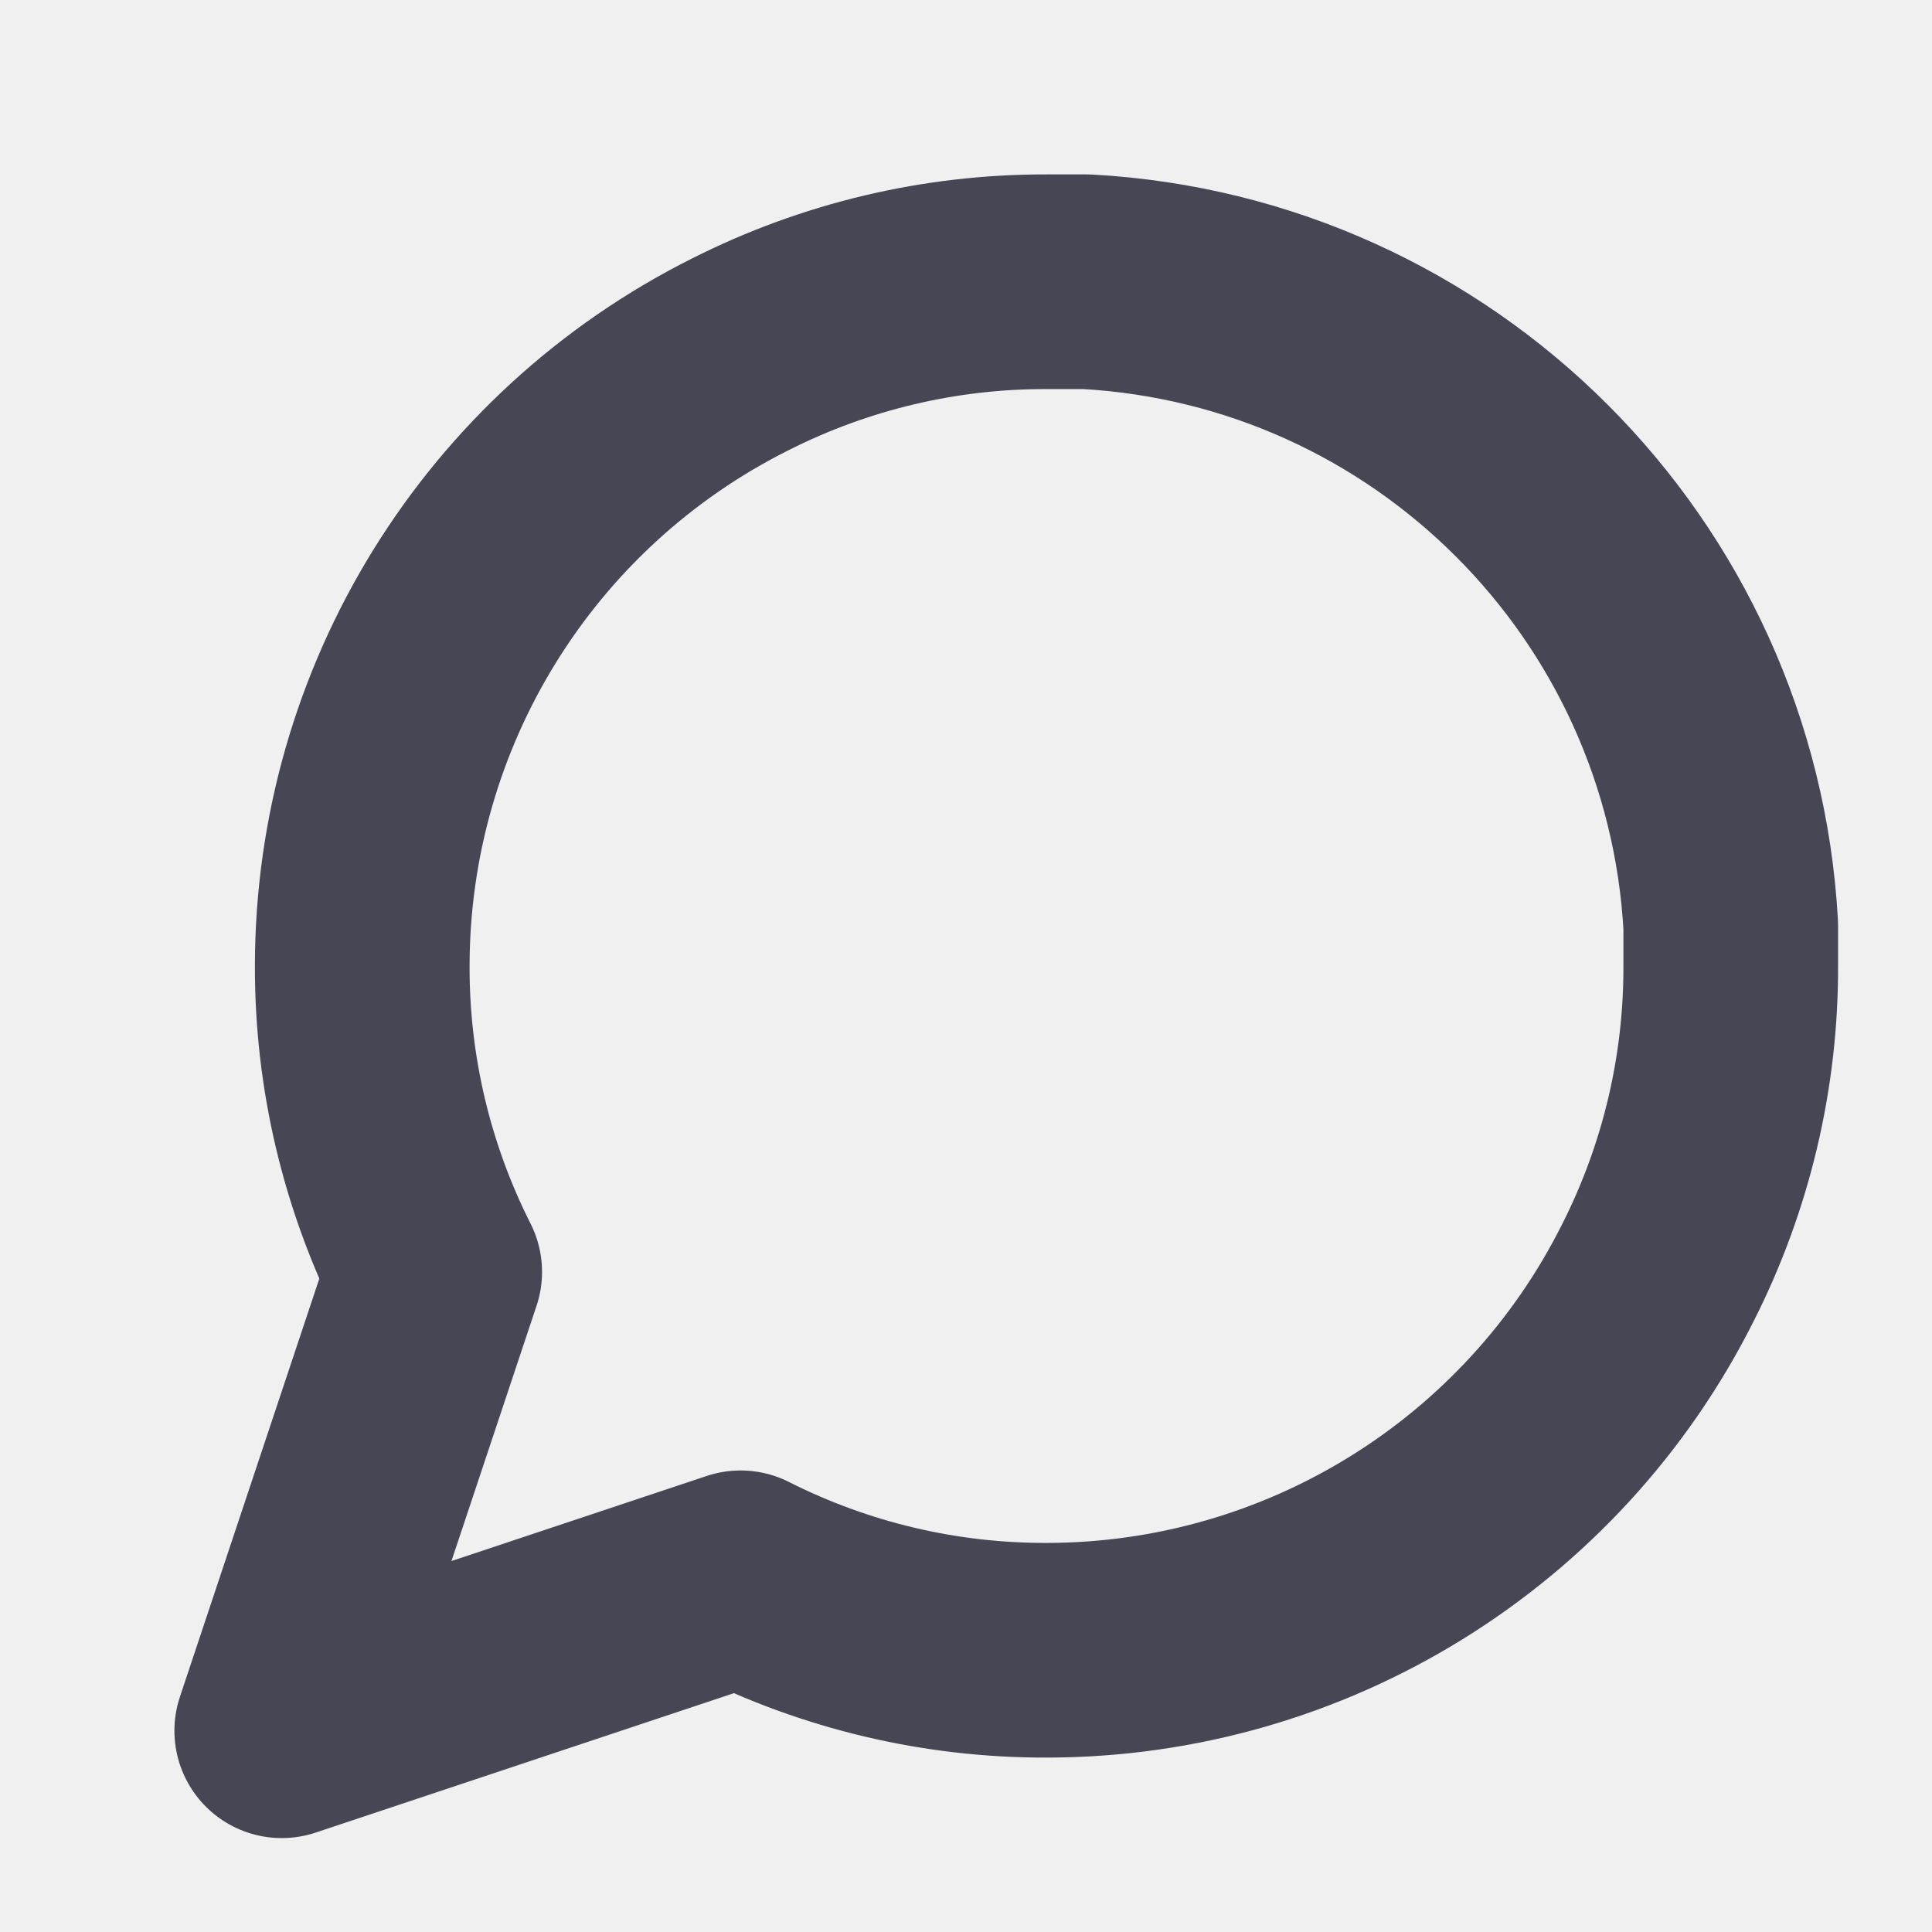
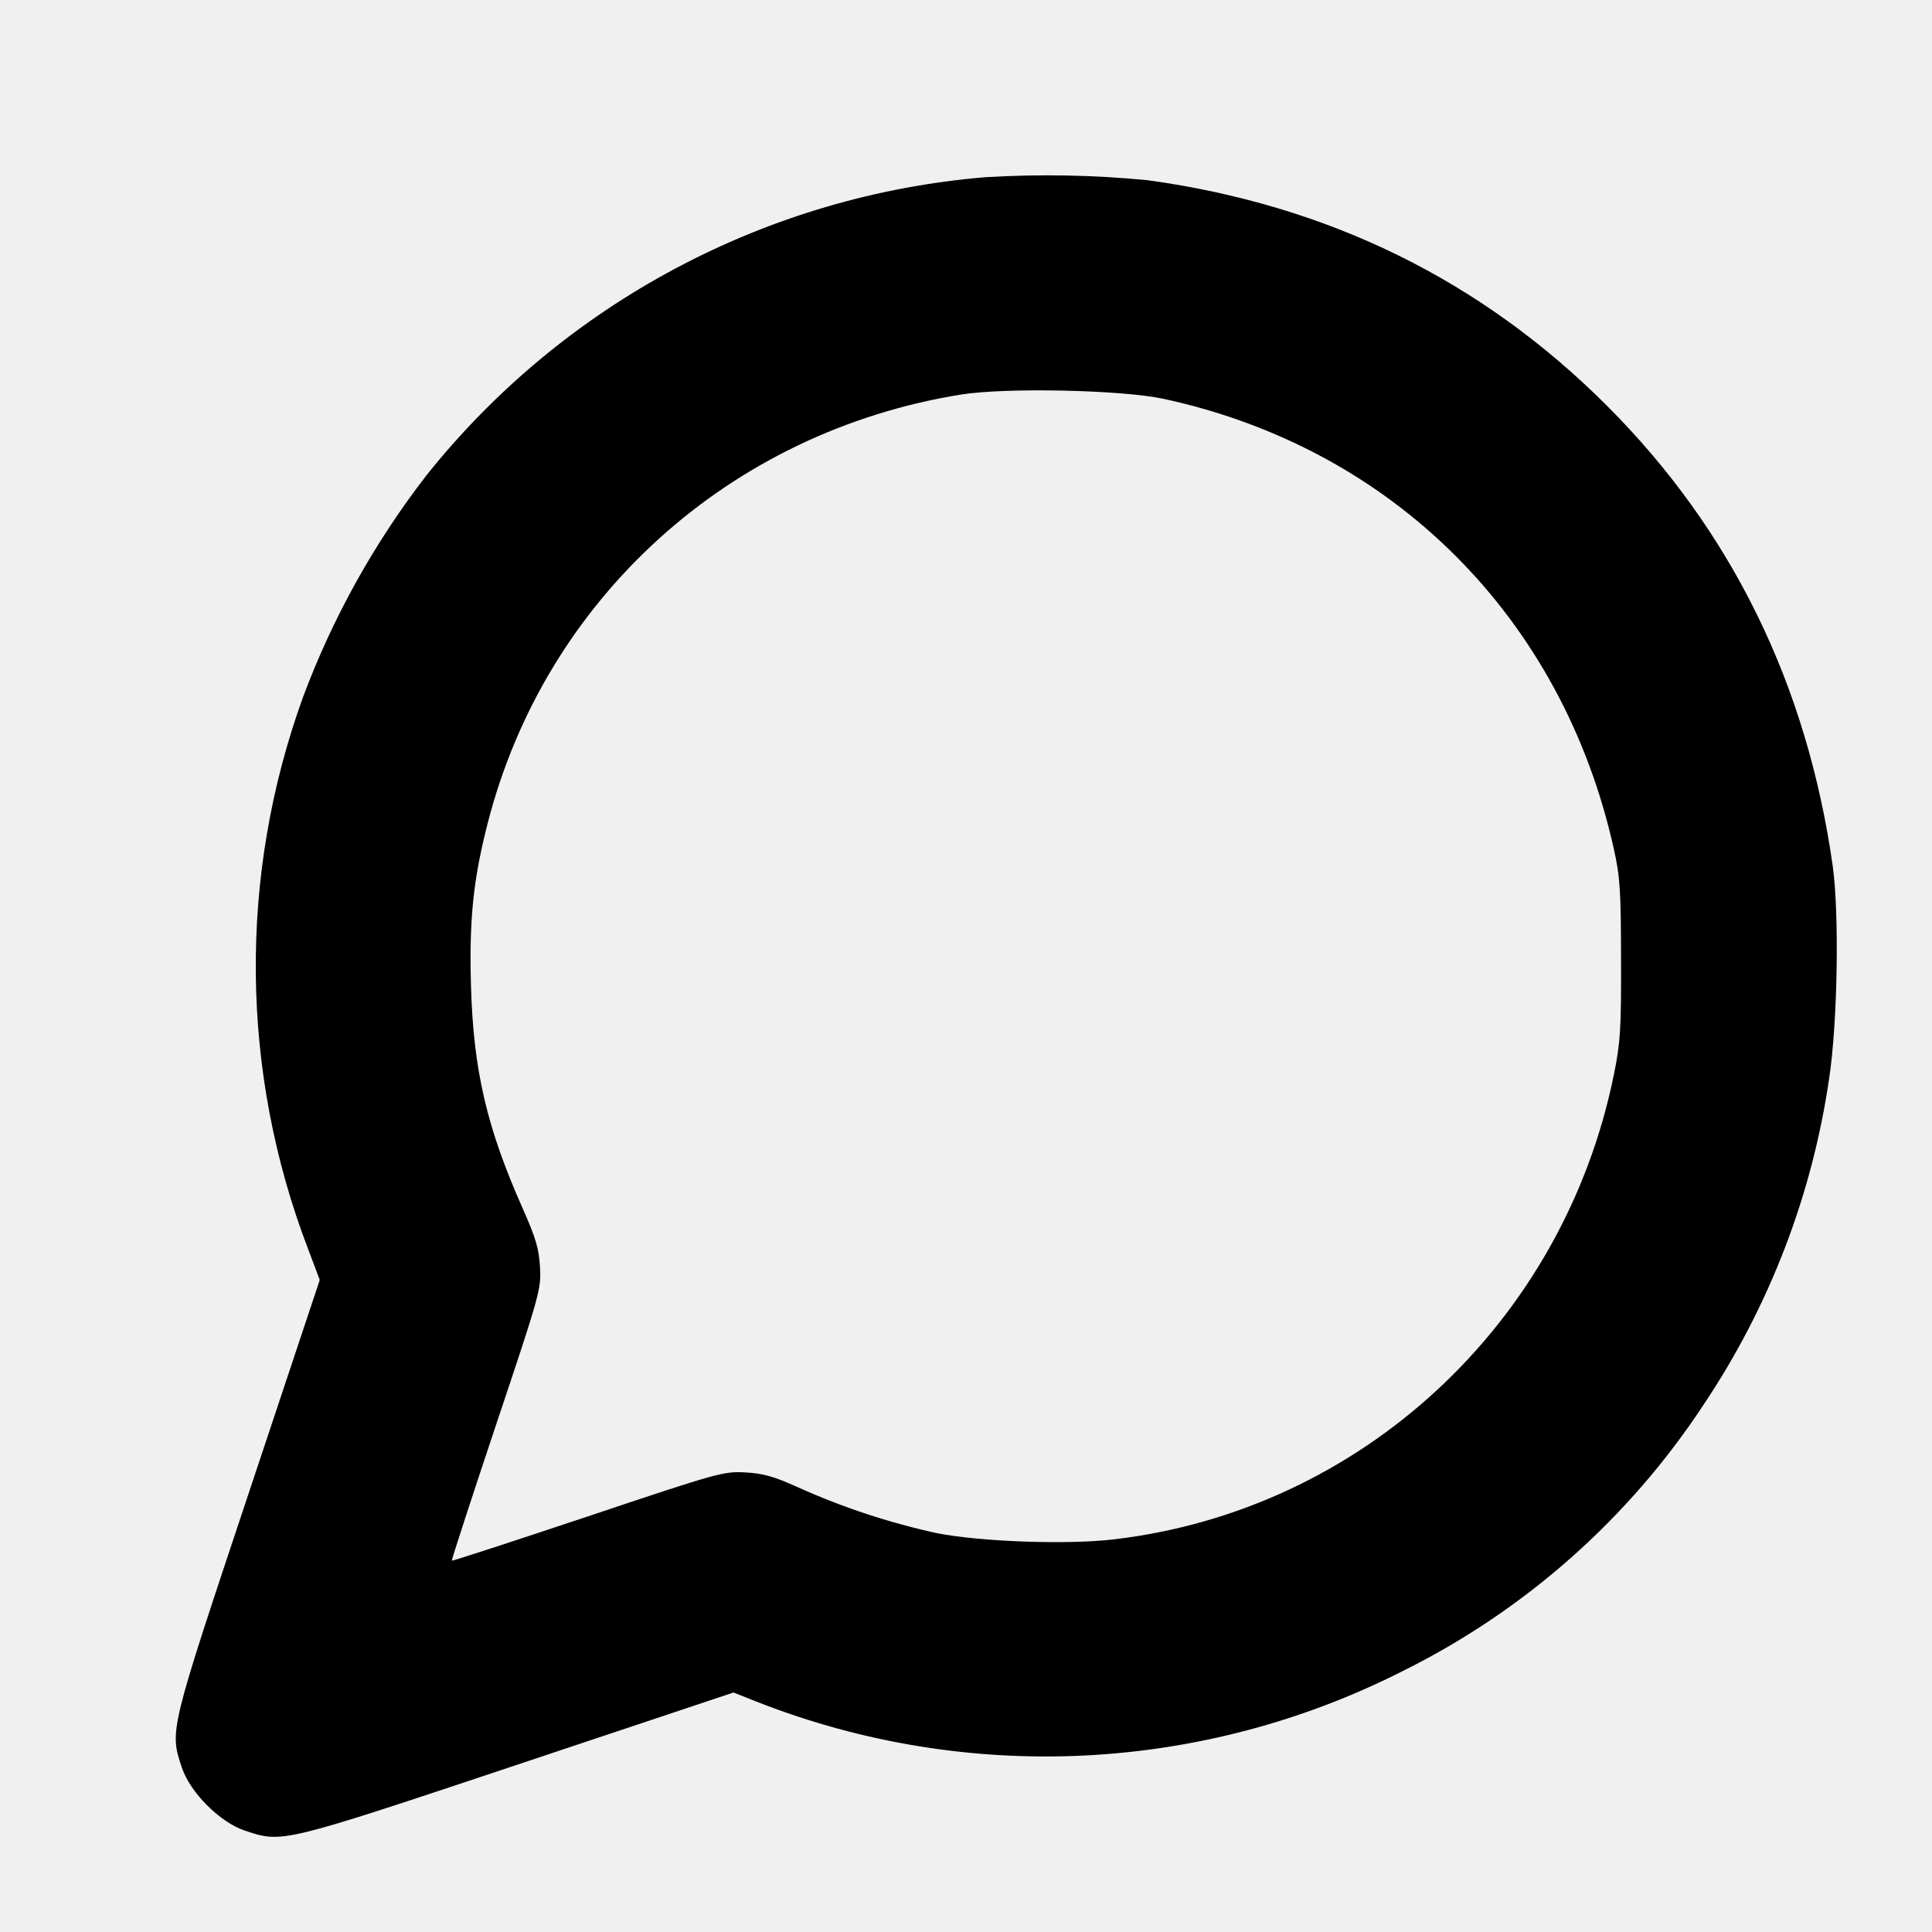
- <svg xmlns="http://www.w3.org/2000/svg" id="comments" width="18" height="18" viewBox="0 0 18 18">
-   <rect id="container" width="18" height="18" fill="#fff" opacity="0" />
-   <path id="Icon_feather-message-circle" data-name="Icon feather-message-circle" d="M18,10.875a6.285,6.285,0,0,1-.675,2.85,6.375,6.375,0,0,1-5.7,3.525,6.285,6.285,0,0,1-2.85-.675L4.5,18l1.425-4.275a6.285,6.285,0,0,1-.675-2.85,6.375,6.375,0,0,1,3.525-5.7,6.285,6.285,0,0,1,2.85-.675H12a6.36,6.36,0,0,1,6,6Z" transform="translate(-1.875 -1.875)" fill="none" stroke="#464655" stroke-linecap="round" stroke-linejoin="round" stroke-width="2" />
+ <svg xmlns="http://www.w3.org/2000/svg" width="24" height="24" viewBox="0 0 24 24" fill="none">
+   <path fill-rule="evenodd" clip-rule="evenodd" d="M12.243 2.201C10.894 2.313 9.583 2.699 8.389 3.336C7.195 3.972 6.143 4.846 5.299 5.903C4.652 6.739 4.134 7.669 3.764 8.66C2.96 10.88 2.983 13.316 3.829 15.52L3.972 15.9L3.079 18.58C2.101 21.515 2.105 21.497 2.26 21.96C2.363 22.268 2.732 22.637 3.04 22.74C3.509 22.897 3.491 22.901 6.431 21.92L9.112 21.025L9.425 21.149C10.71 21.65 12.086 21.875 13.464 21.808C14.842 21.741 16.19 21.384 17.42 20.761C18.943 20.007 20.237 18.861 21.169 17.44C21.982 16.223 22.513 14.84 22.723 13.392C22.828 12.691 22.849 11.352 22.767 10.76C22.448 8.501 21.509 6.587 19.961 5.039C18.405 3.483 16.503 2.548 14.26 2.239C13.59 2.173 12.915 2.161 12.243 2.201V2.201ZM14.457 4.955C17.307 5.573 19.409 7.675 20.047 10.543C20.125 10.891 20.136 11.06 20.137 11.92C20.14 12.784 20.129 12.952 20.049 13.345C19.424 16.433 16.915 18.764 13.832 19.123C13.251 19.191 12.169 19.152 11.632 19.044C11.043 18.915 10.47 18.726 9.92 18.479C9.616 18.341 9.484 18.304 9.26 18.291C8.989 18.276 8.927 18.293 7.303 18.837C6.38 19.145 5.62 19.393 5.613 19.387C5.607 19.38 5.855 18.62 6.163 17.697C6.708 16.071 6.724 16.012 6.708 15.74C6.695 15.511 6.656 15.377 6.488 15C6.047 14.007 5.881 13.292 5.851 12.256C5.827 11.431 5.877 10.929 6.06 10.22C6.776 7.432 9.064 5.363 11.94 4.901C12.5 4.812 13.937 4.843 14.457 4.955" fill="black" />
</svg>
